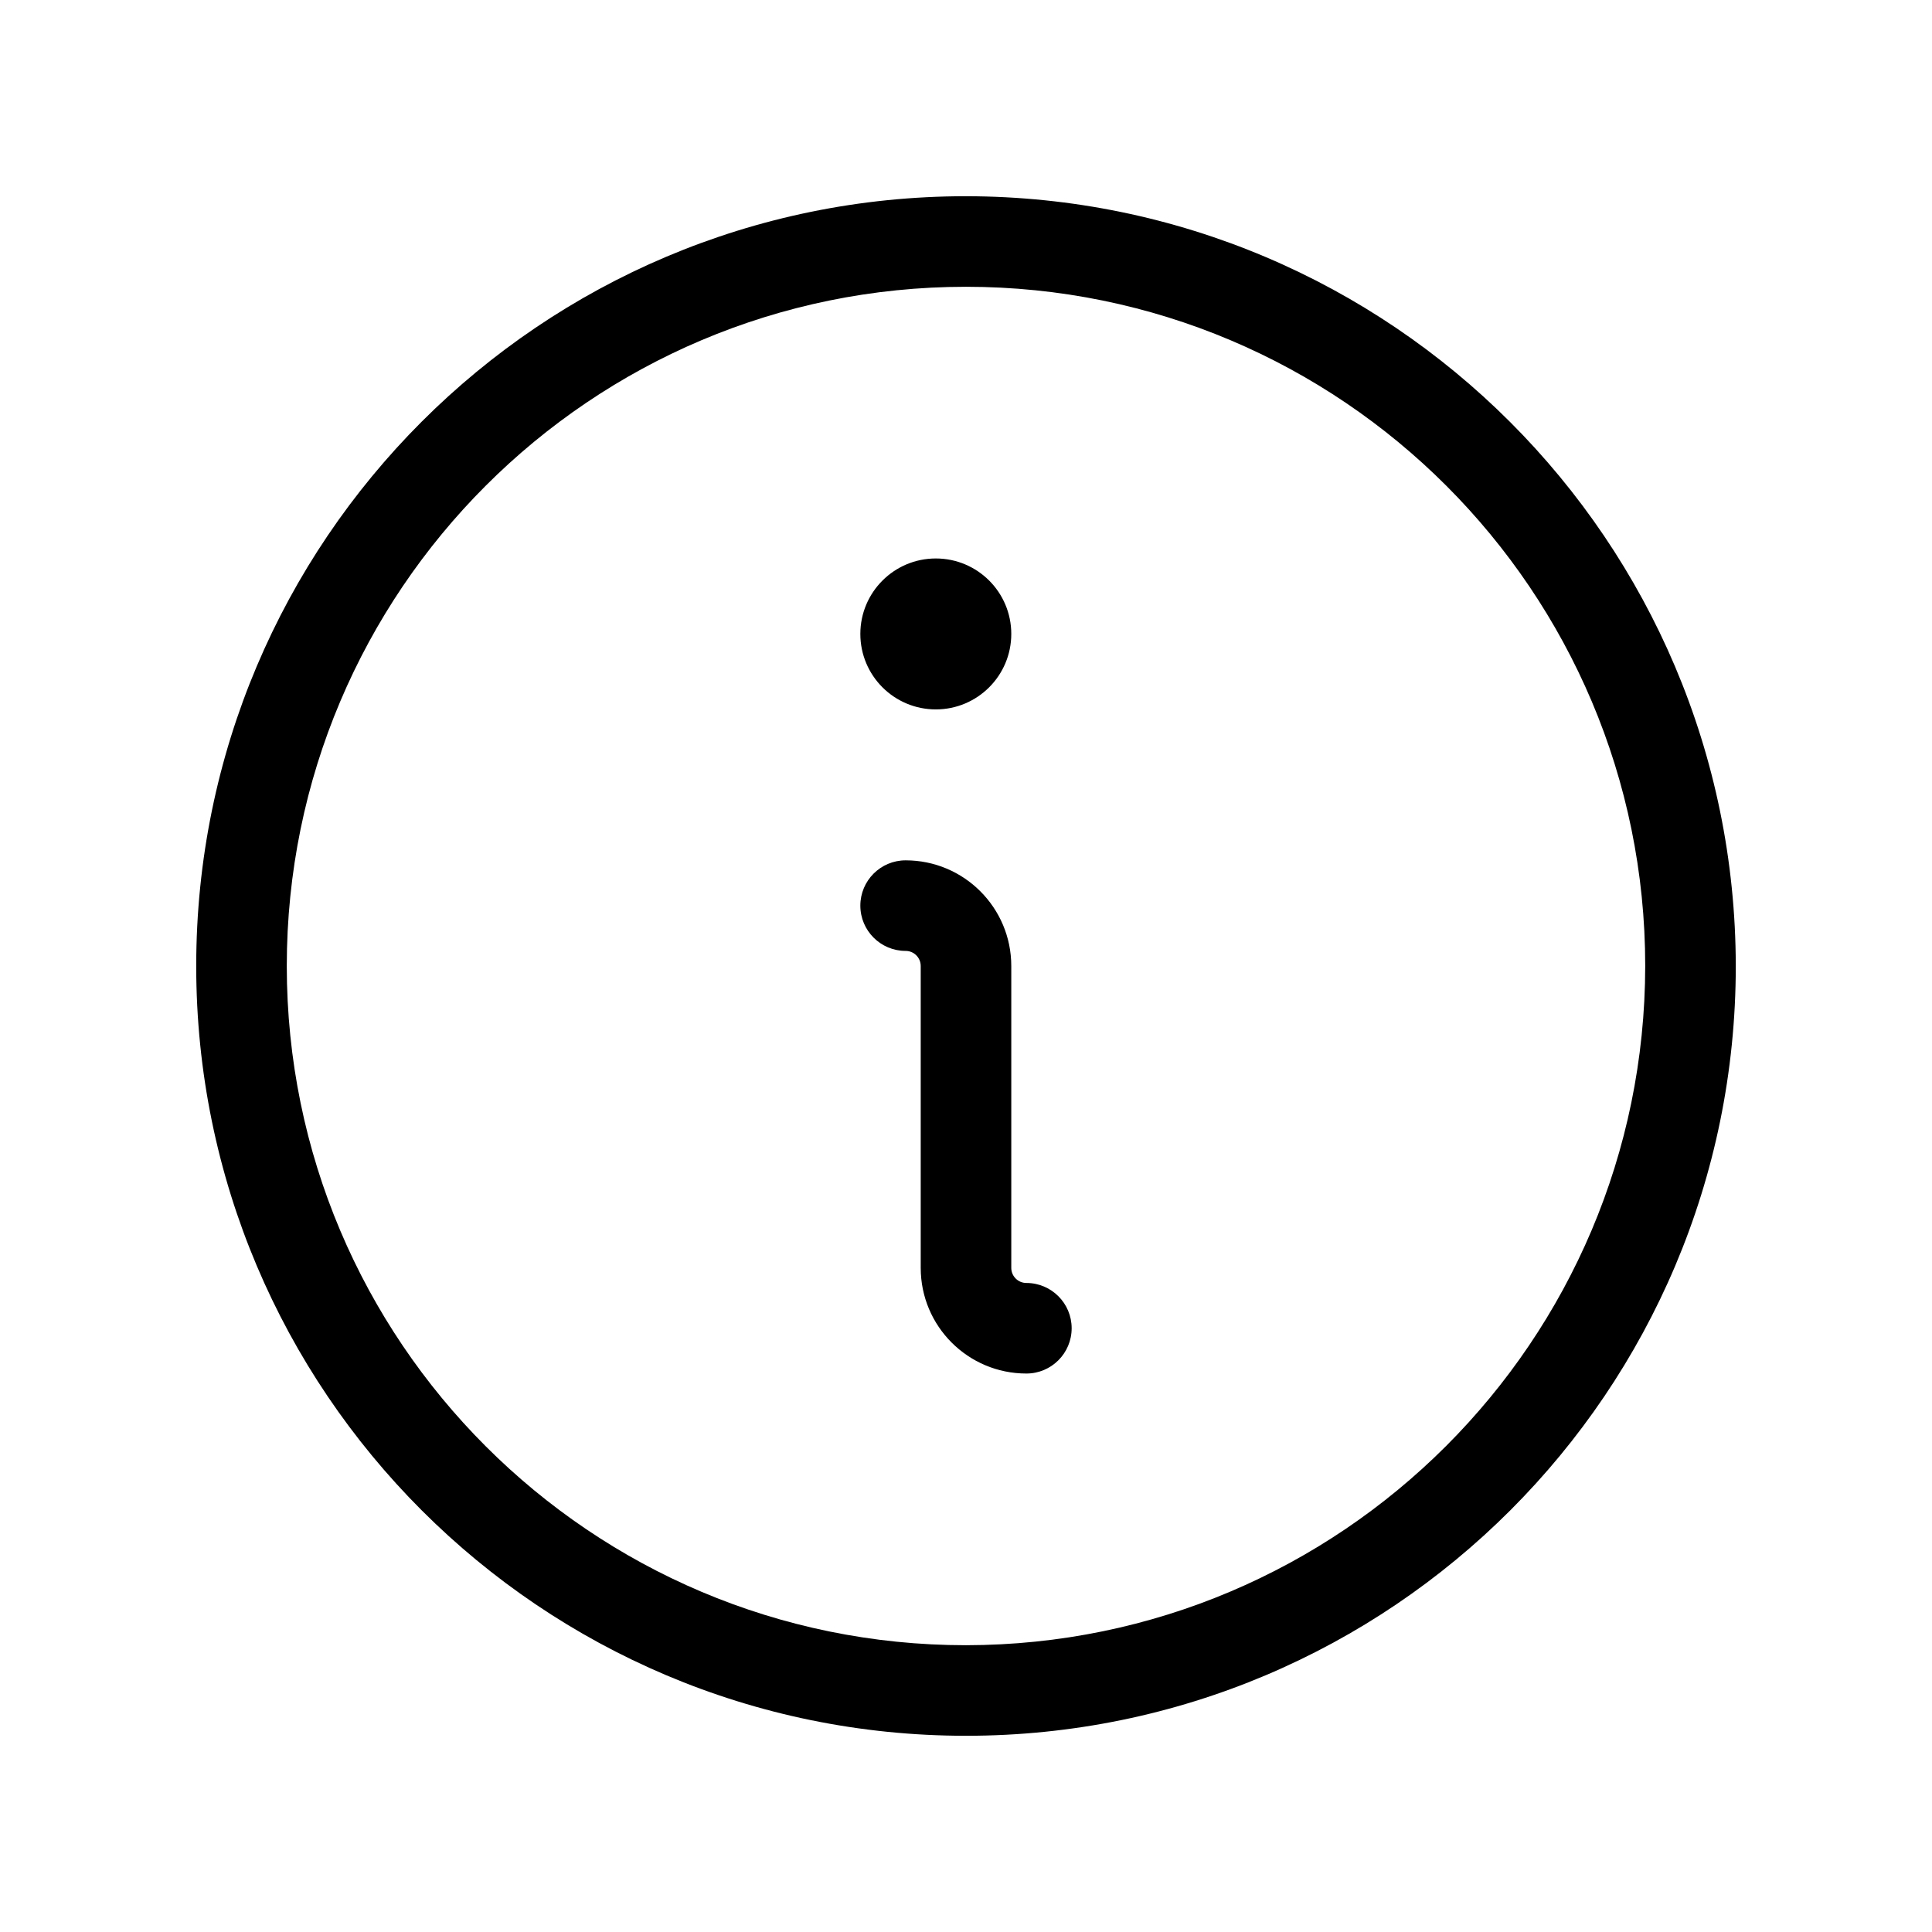
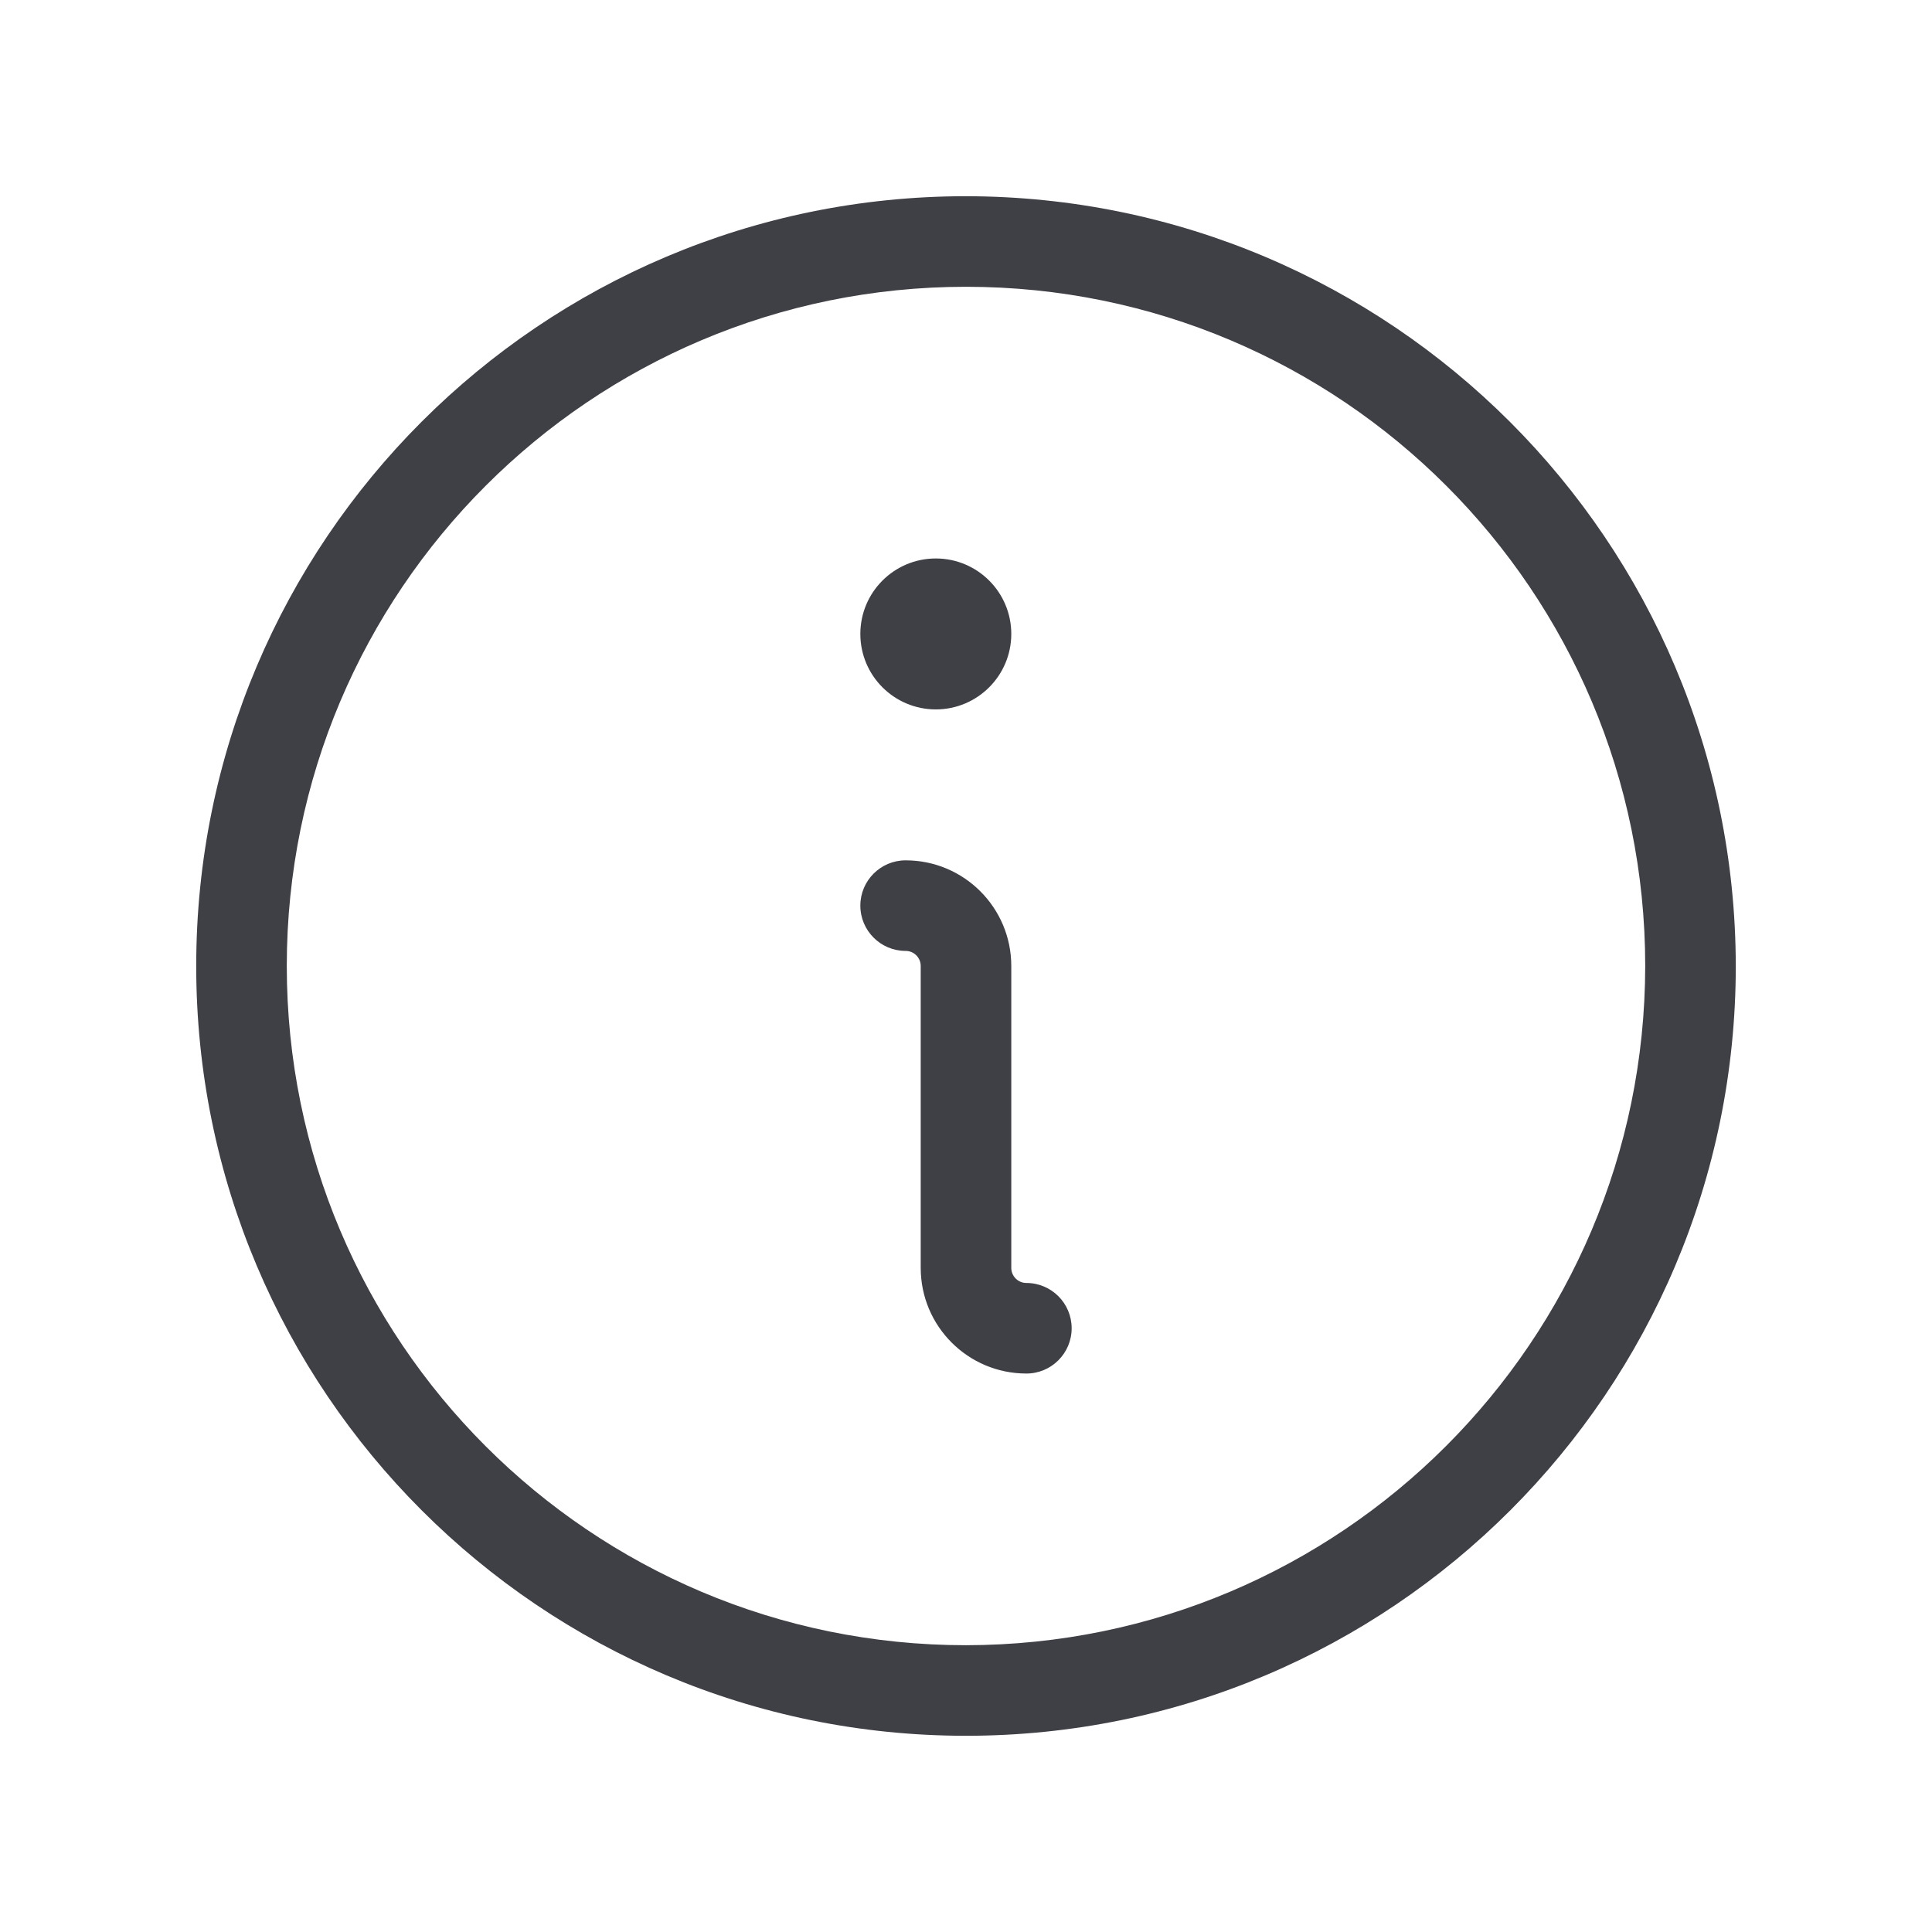
<svg xmlns="http://www.w3.org/2000/svg" width="32" height="32" viewBox="0 0 256 256">
-   <path fill="currentColor" d="M142 176a6 6 0 0 1-6 6 14 14 0 0 1-14-14v-40a2 2 0 0 0-2-2 6 6 0 0 1 0-12 14 14 0 0 1 14 14v40a2 2 0 0 0 2 2 6 6 0 0 1 6 6m-18-82a10 10 0 1 0-10-10 10 10 0 0 0 10 10m106 34A102 102 0 1 1 128 26a102.12 102.12 0 0 1 102 102m-12 0a90 90 0 1 0-90 90 90.1 90.1 0 0 0 90-90" />
+   <path fill="#3F3F46" d="M142 176a6 6 0 0 1-6 6 14 14 0 0 1-14-14v-40a2 2 0 0 0-2-2 6 6 0 0 1 0-12 14 14 0 0 1 14 14v40a2 2 0 0 0 2 2 6 6 0 0 1 6 6m-18-82a10 10 0 1 0-10-10 10 10 0 0 0 10 10m106 34A102 102 0 1 1 128 26a102.12 102.12 0 0 1 102 102m-12 0a90 90 0 1 0-90 90 90.1 90.1 0 0 0 90-90" />
</svg>
